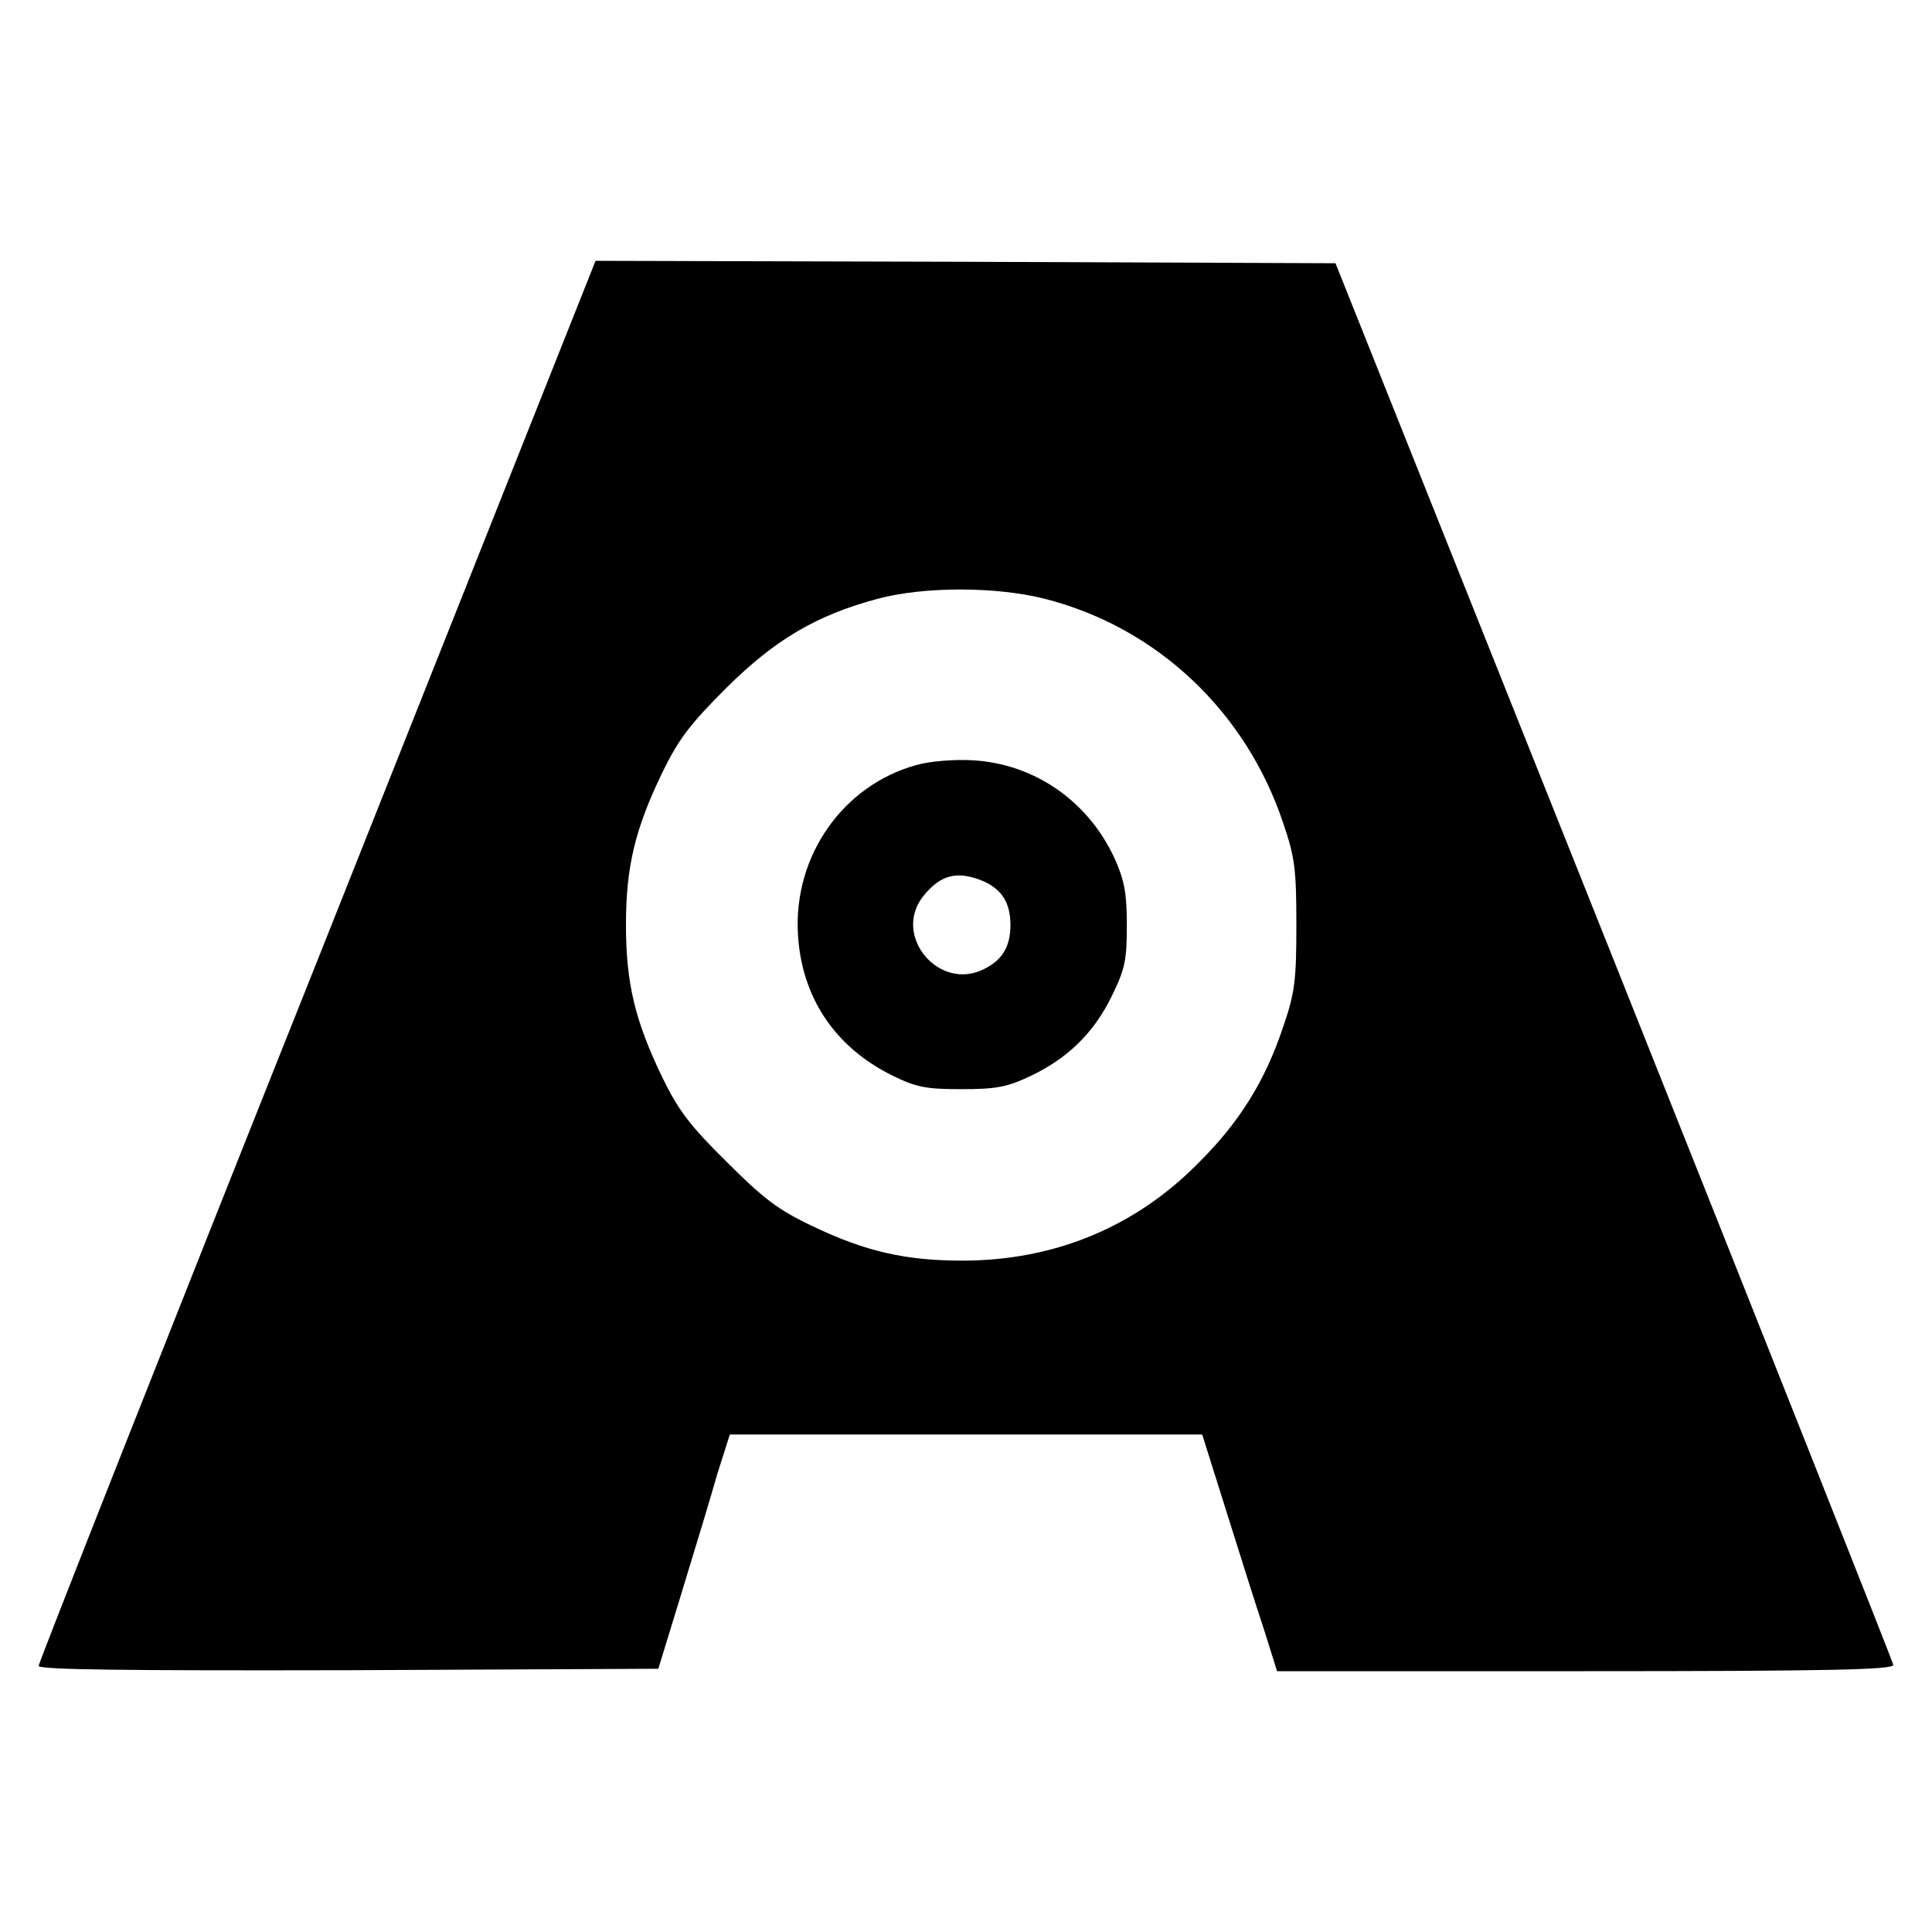
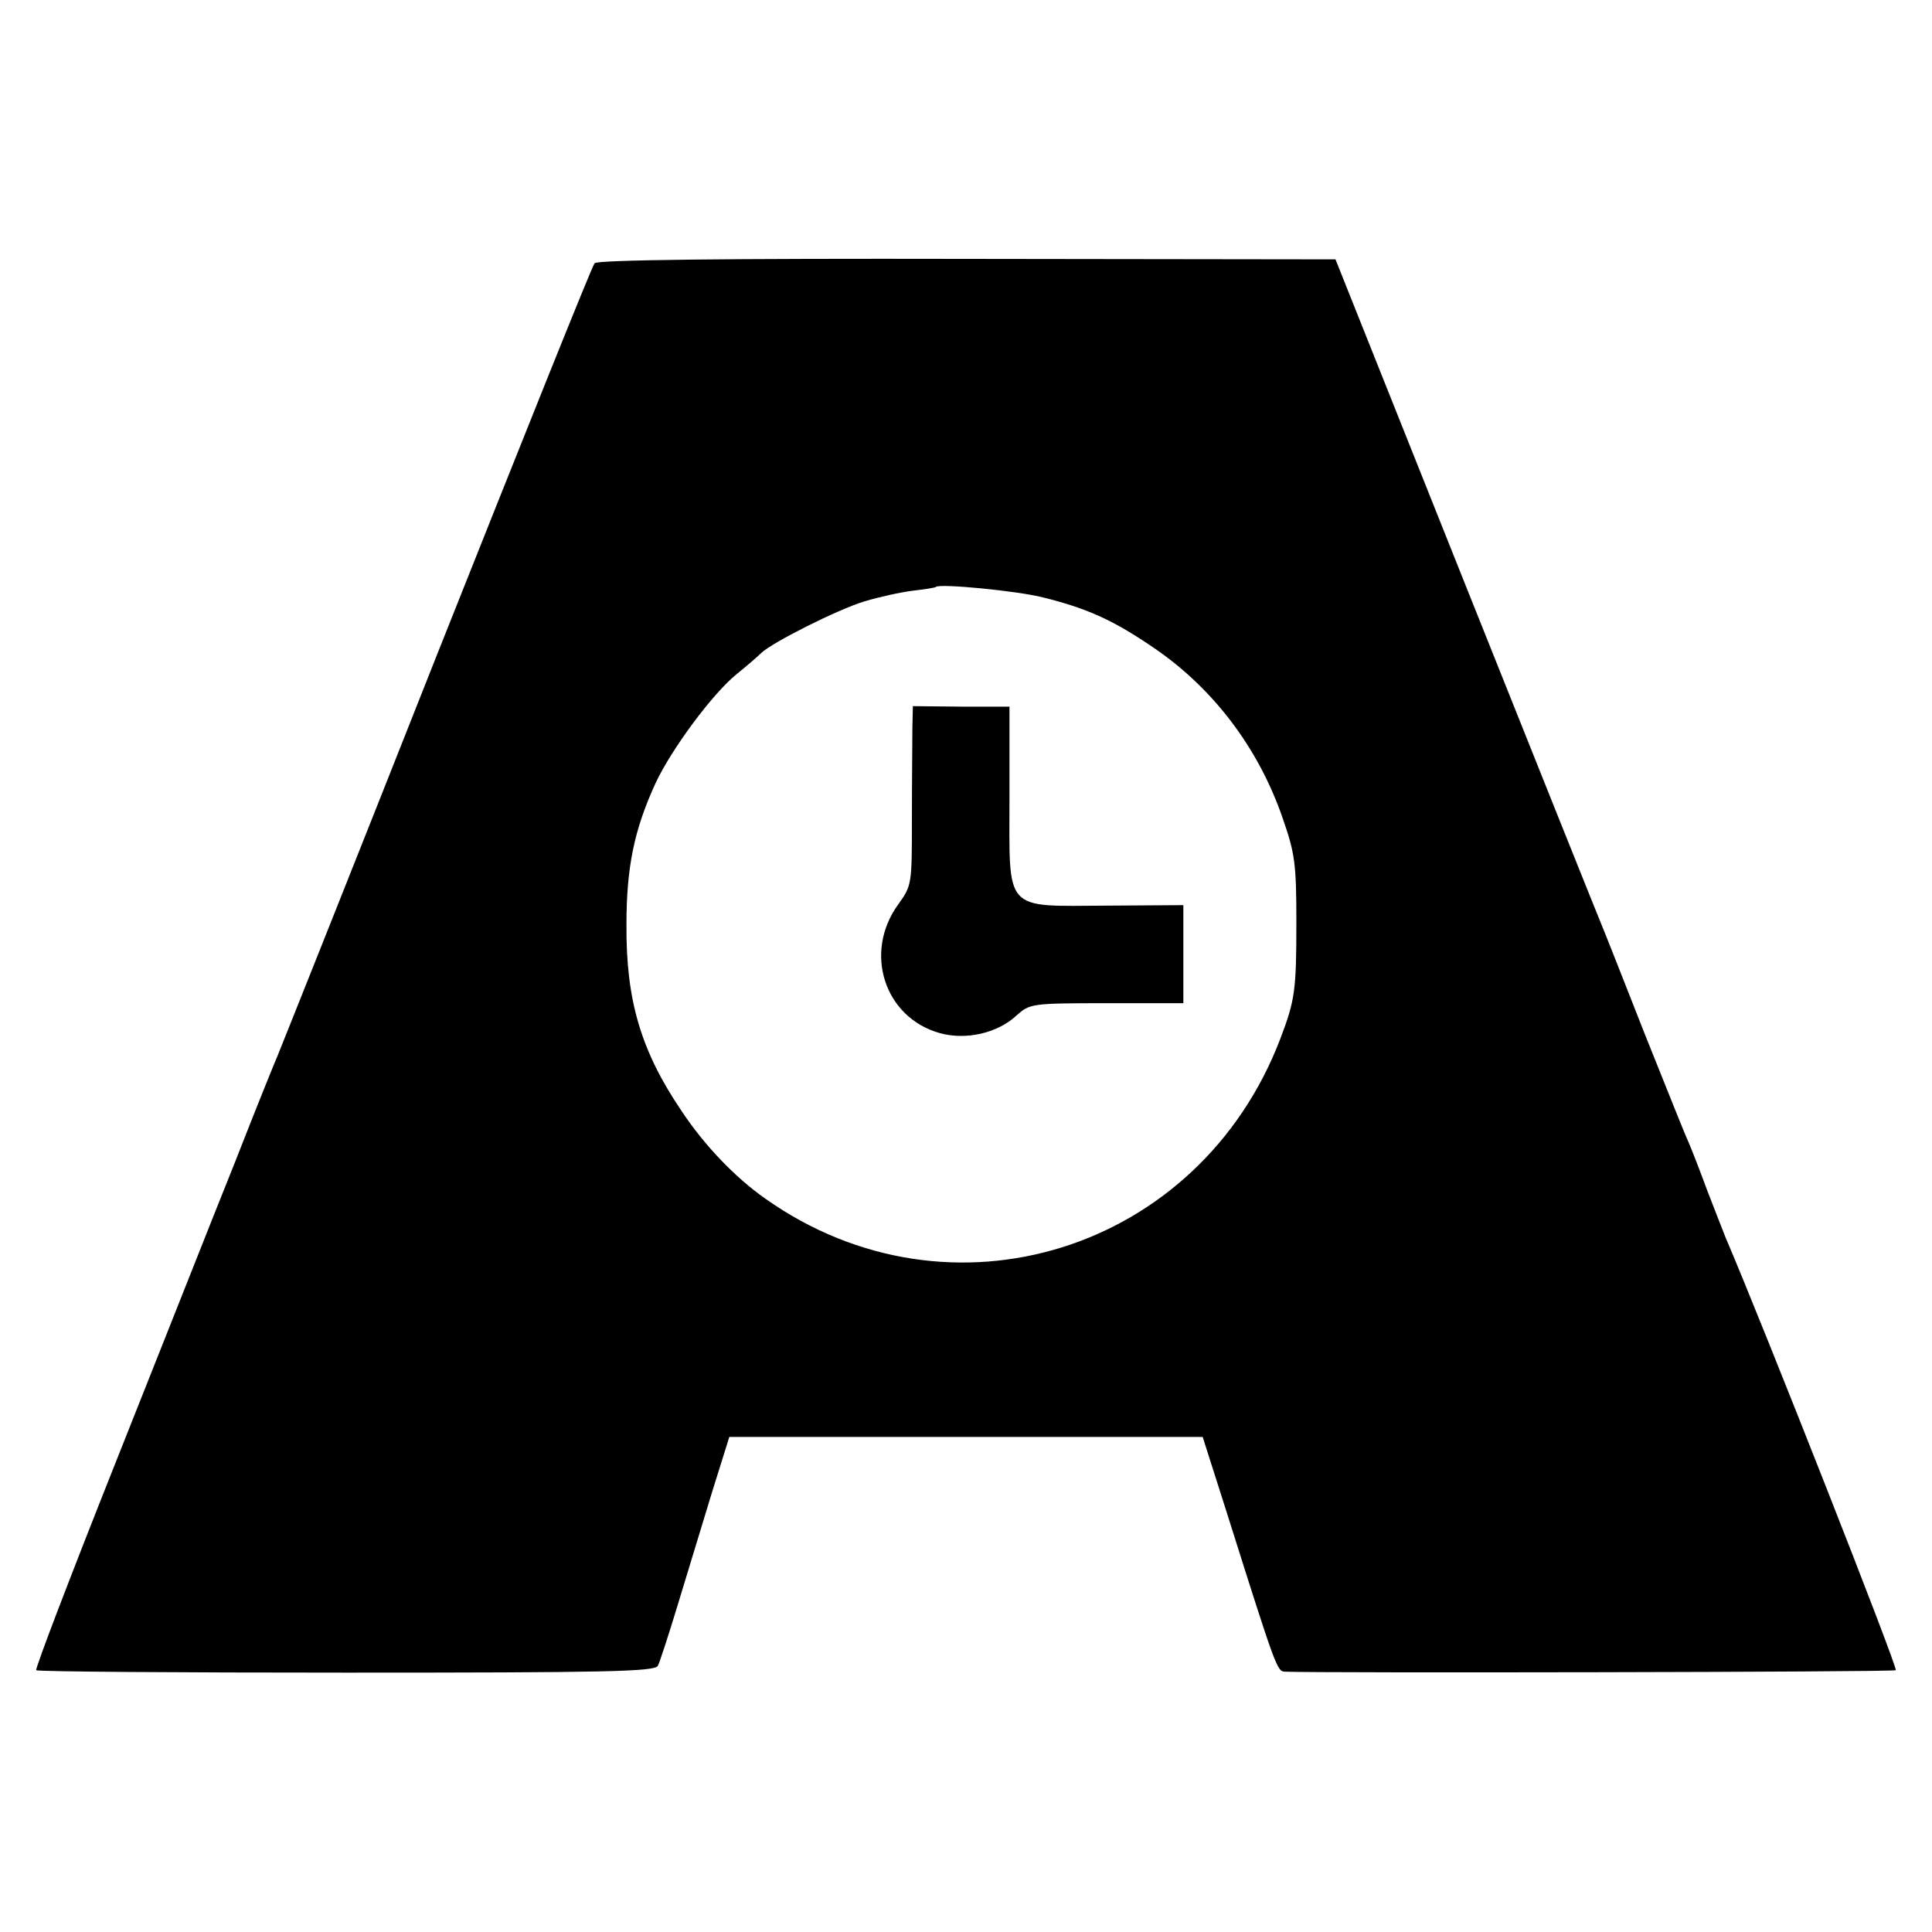
<svg xmlns="http://www.w3.org/2000/svg" version="1.0" width="400pt" height="400pt" viewBox="0 0 400 400" preserveAspectRatio="xMidYMid meet">
  <g transform="translate(0,400) scale(0.1,-0.1)" fill="#000000" stroke="none">
-     <path d="M657 2011 c-318 -797 -577 -1454 -577 -1460 0 -8 178 -10 642 -9 l641 3 49 160 c27 88 60 197 73 243 l26 82 489 0 489 0 51 -162 c28 -90 63 -200 78 -245 l26 -83 638 0 c504 0 638 3 638 13 -1 6 -261 662 -578 1457 l-577 1445 -766 3 -766 2 -576 -1449z m1507 749 c231 -59 416 -233 493 -465 24 -70 27 -96 27 -210 0 -114 -3 -140 -27 -210 -38 -114 -91 -199 -178 -285 -131 -132 -298 -200 -487 -200 -117 0 -201 19 -311 72 -70 33 -101 57 -176 132 -76 75 -100 106 -134 176 -56 116 -75 194 -75 315 0 121 19 199 75 315 34 70 58 101 133 176 101 100 186 150 312 184 96 26 247 26 348 0z" />
-     <path d="M1897 2416 c-152 -42 -254 -188 -245 -349 7 -131 76 -235 196 -294 49 -24 69 -28 142 -28 71 0 94 4 141 26 79 37 133 90 170 165 28 57 32 75 32 148 0 67 -5 93 -25 138 -55 120 -167 197 -295 204 -38 2 -89 -2 -116 -10z m138 -240 c39 -17 57 -45 57 -91 0 -44 -16 -72 -54 -91 -93 -48 -191 68 -127 150 36 45 70 54 124 32z" />
+     <path d="M1231 3455 c-5 -5 -151 -370 -326 -810 -174 -440 -323 -813 -330 -830 -7 -16 -47 -115 -88 -220 -42 -104 -152 -383 -246 -619 -94 -236 -169 -432 -166 -434 3 -3 291 -5 642 -5 537 0 638 2 645 14 4 8 23 66 42 129 19 63 51 167 70 230 l36 115 490 0 490 0 51 -160 c101 -320 103 -325 119 -326 66 -3 1261 -1 1265 3 5 4 -274 713 -352 895 -7 18 -25 63 -39 100 -14 38 -31 82 -38 98 -8 17 -48 118 -91 225 -42 107 -83 211 -91 230 -8 19 -135 336 -282 704 l-267 669 -763 1 c-499 1 -766 -2 -771 -9z m929 -692 c88 -22 141 -45 221 -99 127 -84 224 -210 275 -359 25 -72 28 -93 28 -215 0 -141 -3 -161 -33 -240 -168 -441 -684 -602 -1066 -332 -63 44 -127 111 -174 182 -84 124 -115 229 -114 385 0 120 16 197 60 293 33 71 119 187 169 227 21 17 43 36 50 43 23 22 158 90 214 107 30 9 75 19 100 22 25 3 46 6 48 8 8 7 167 -8 222 -22z" />
+     <path d="M1889 2492 c0 -26 -1 -109 -1 -186 0 -137 0 -139 -28 -178 -73 -100 -29 -235 86 -267 54 -15 119 0 158 36 28 25 30 26 187 26 l159 0 0 101 0 102 -157 -1 c-217 -1 -203 -16 -203 224 l0 188 -100 0 -100 1 -1 -46z" />
  </g>
</svg>
